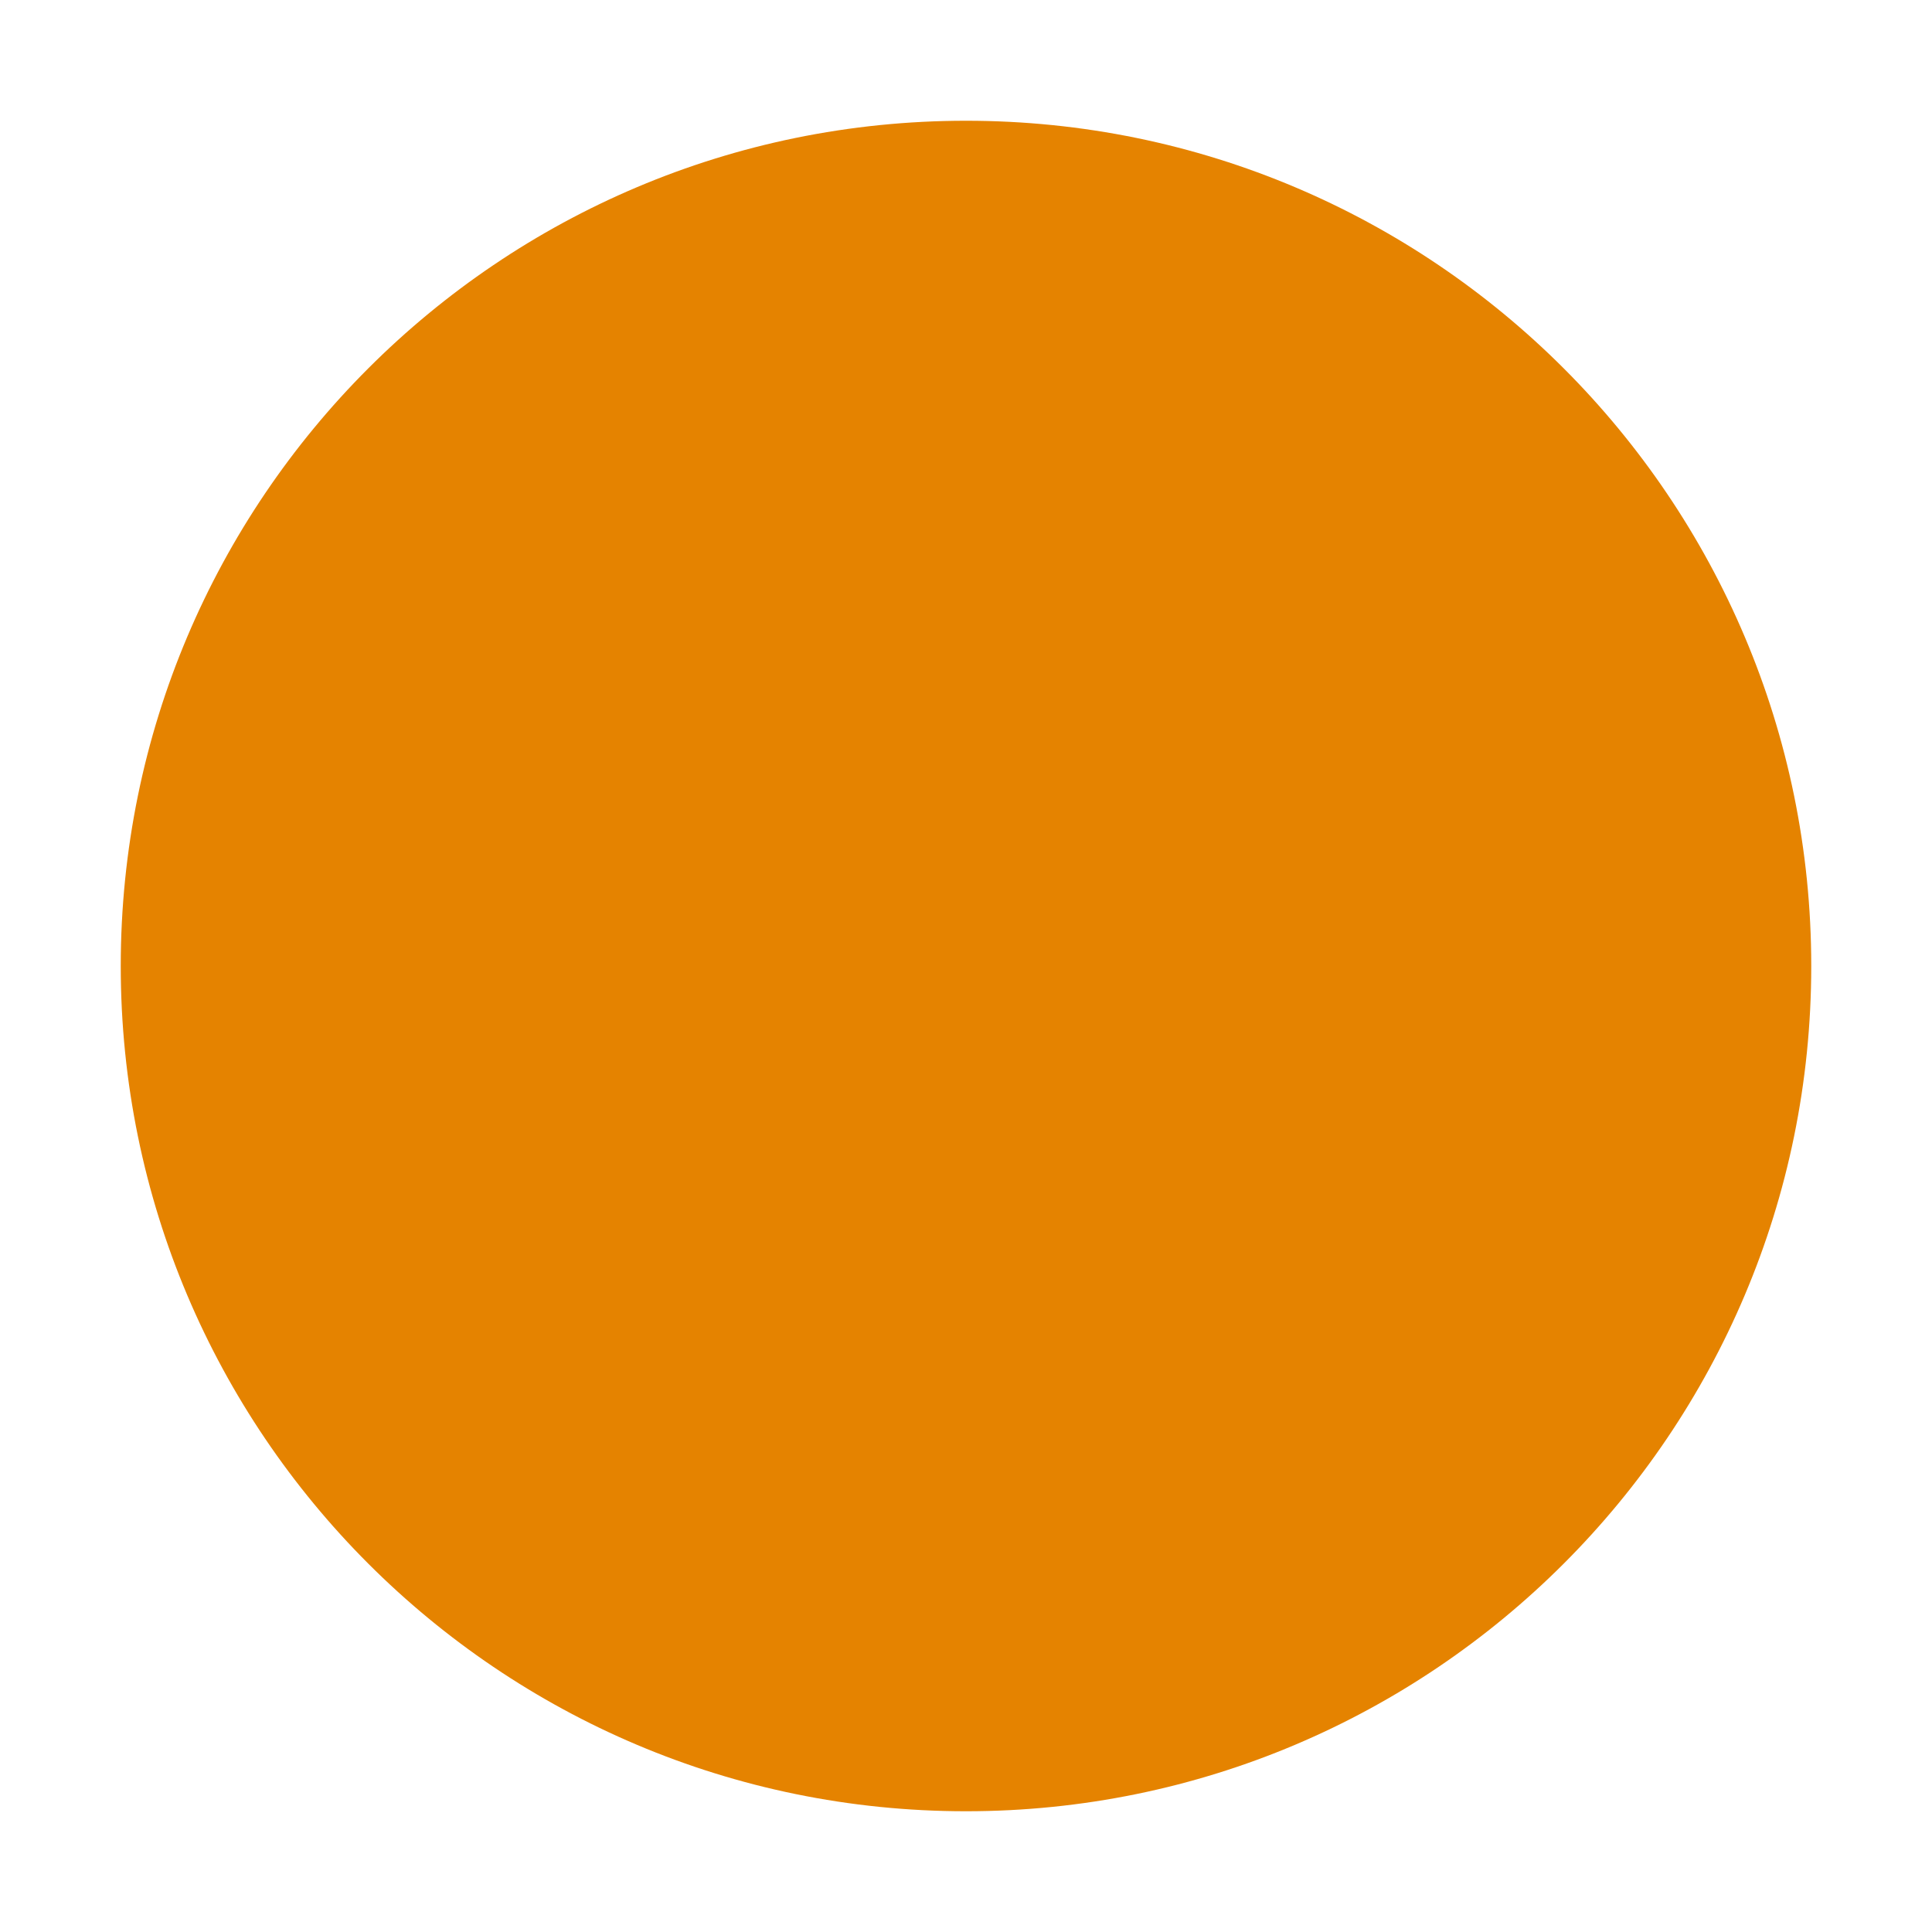
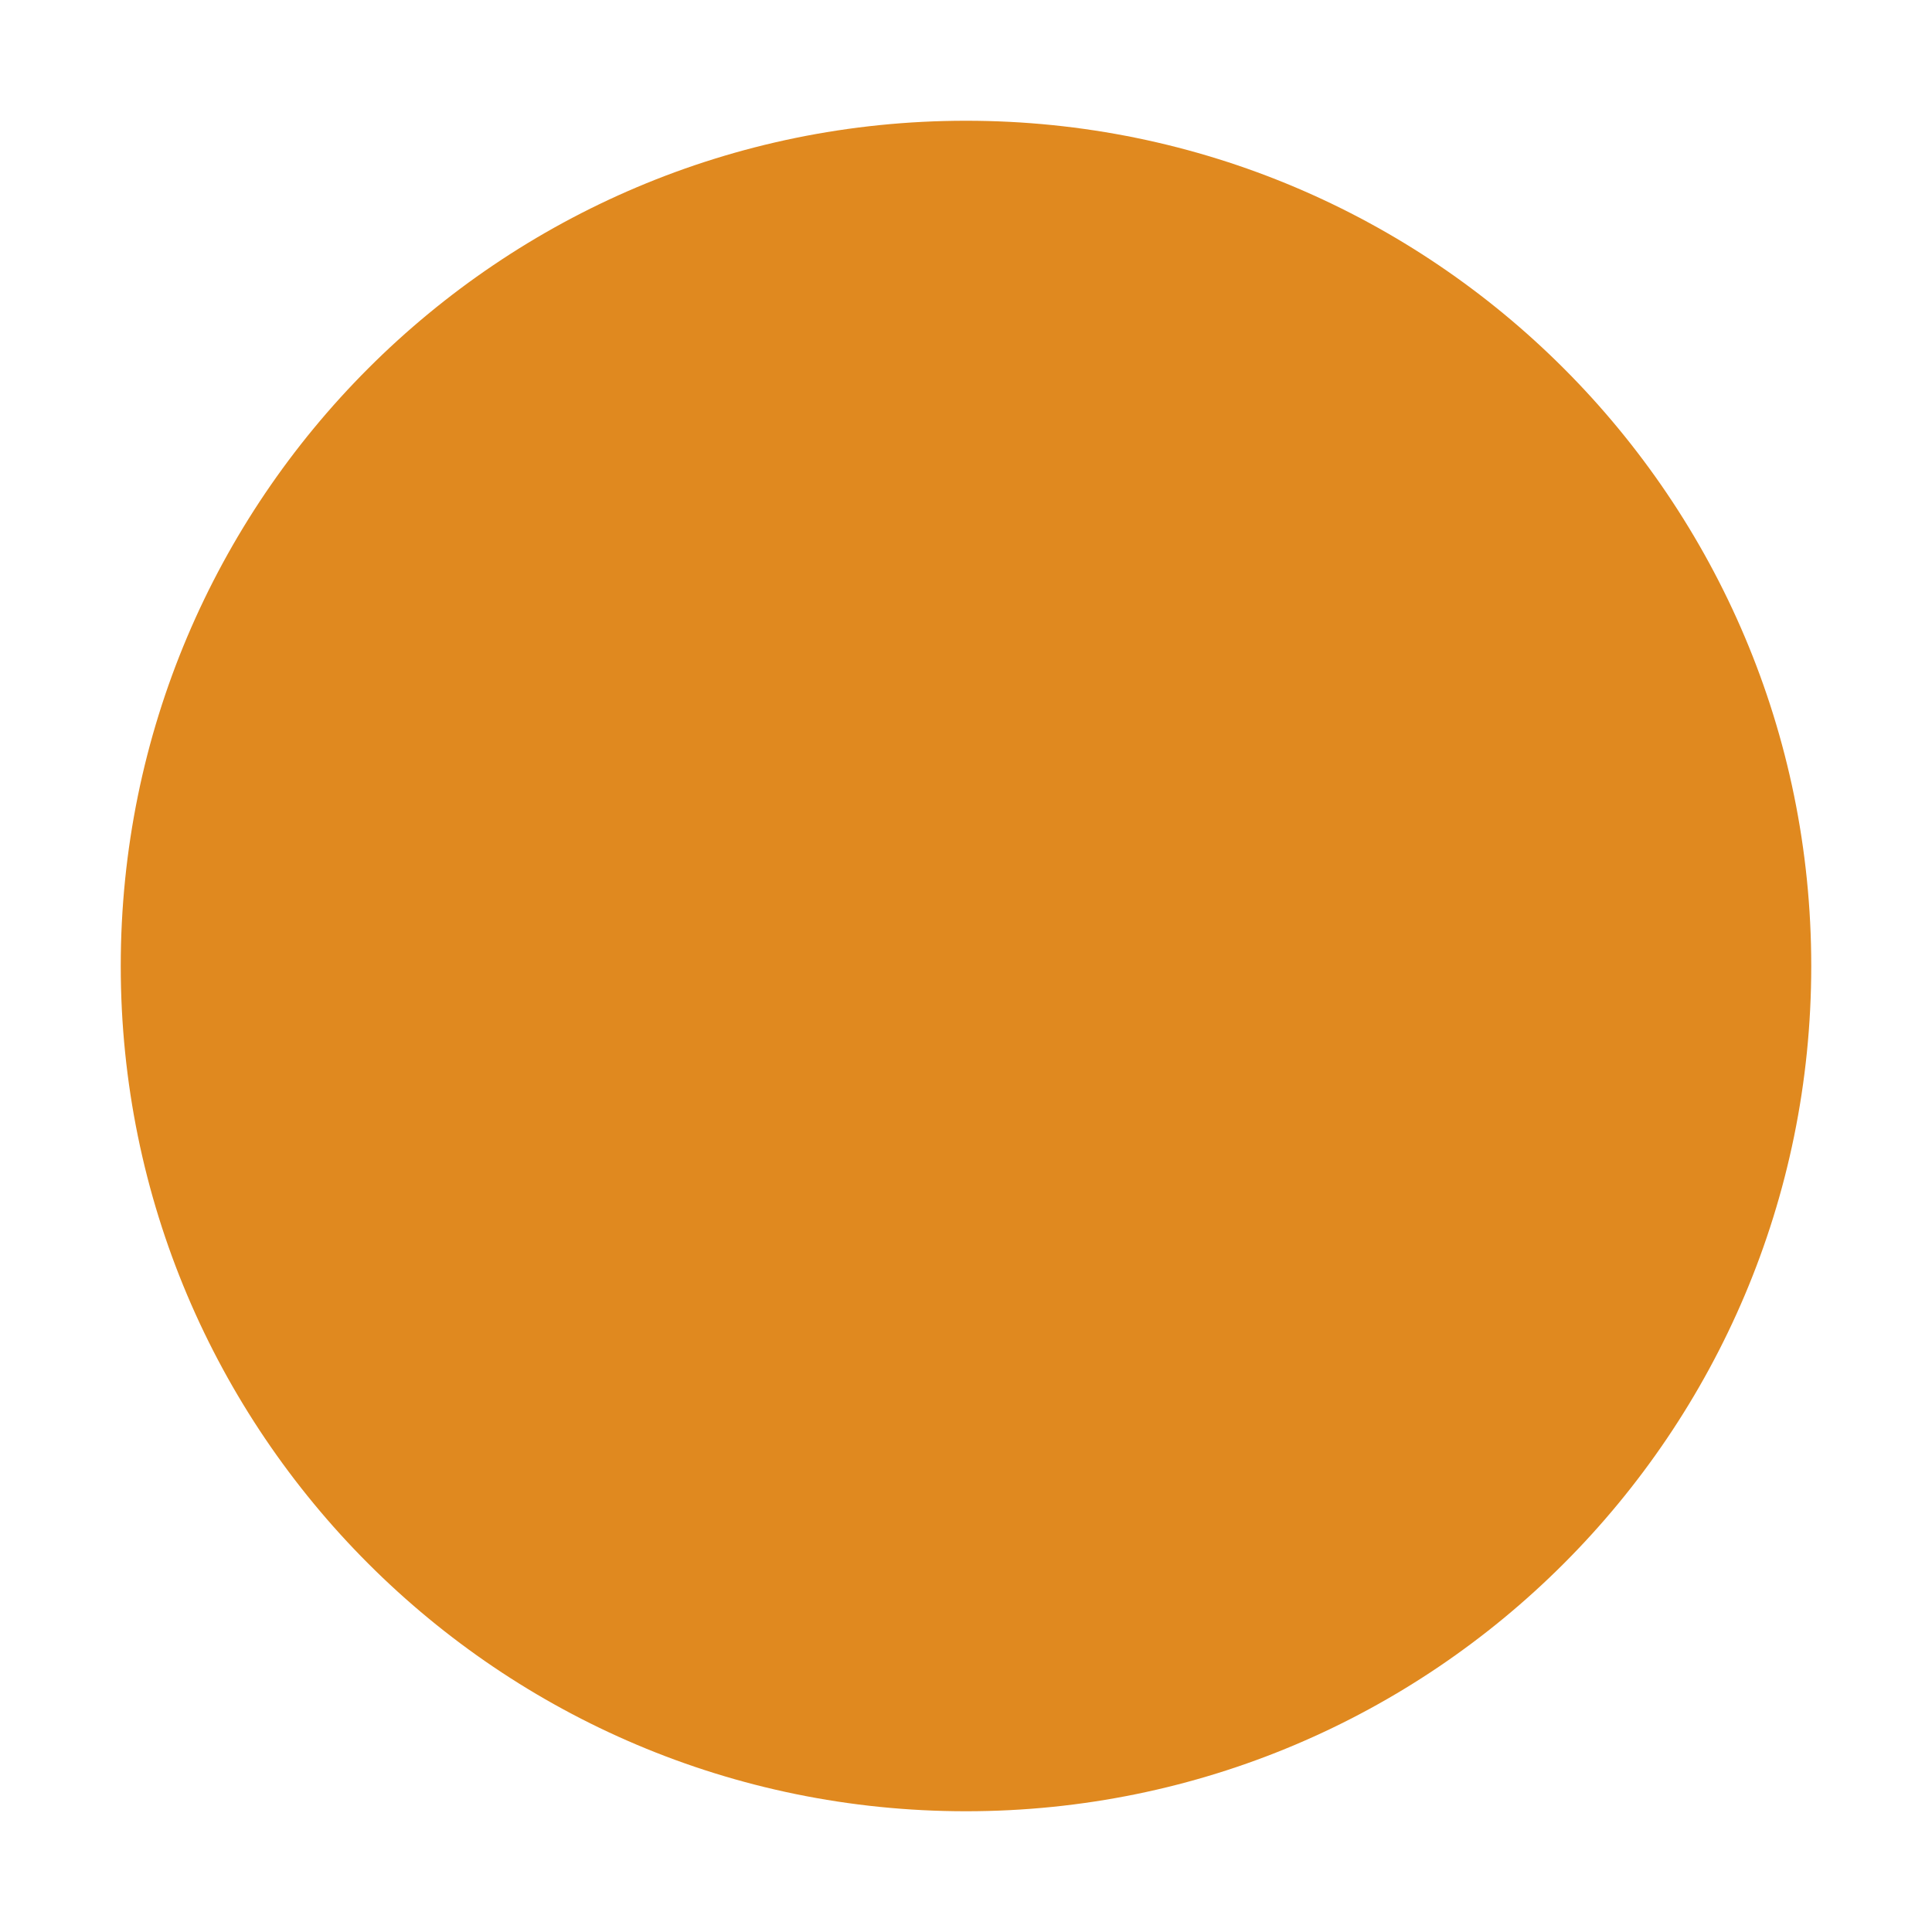
<svg xmlns="http://www.w3.org/2000/svg" width="16px" height="16px" viewBox="0 0 16 16" version="1.1" xml:space="preserve" style="fill-rule:evenodd;clip-rule:evenodd;stroke-linejoin:round;stroke-miterlimit:2;">
  <g transform="matrix(0.875,0,0,0.823529,1,1)">
-     <ellipse cx="8" cy="8.5" rx="8" ry="8.5" style="fill:rgb(229,131,0);" />
+     <ellipse cx="8" cy="8.5" rx="8" ry="8.5" style="fill:rgb(224,137,31);" />
  </g>
</svg>
